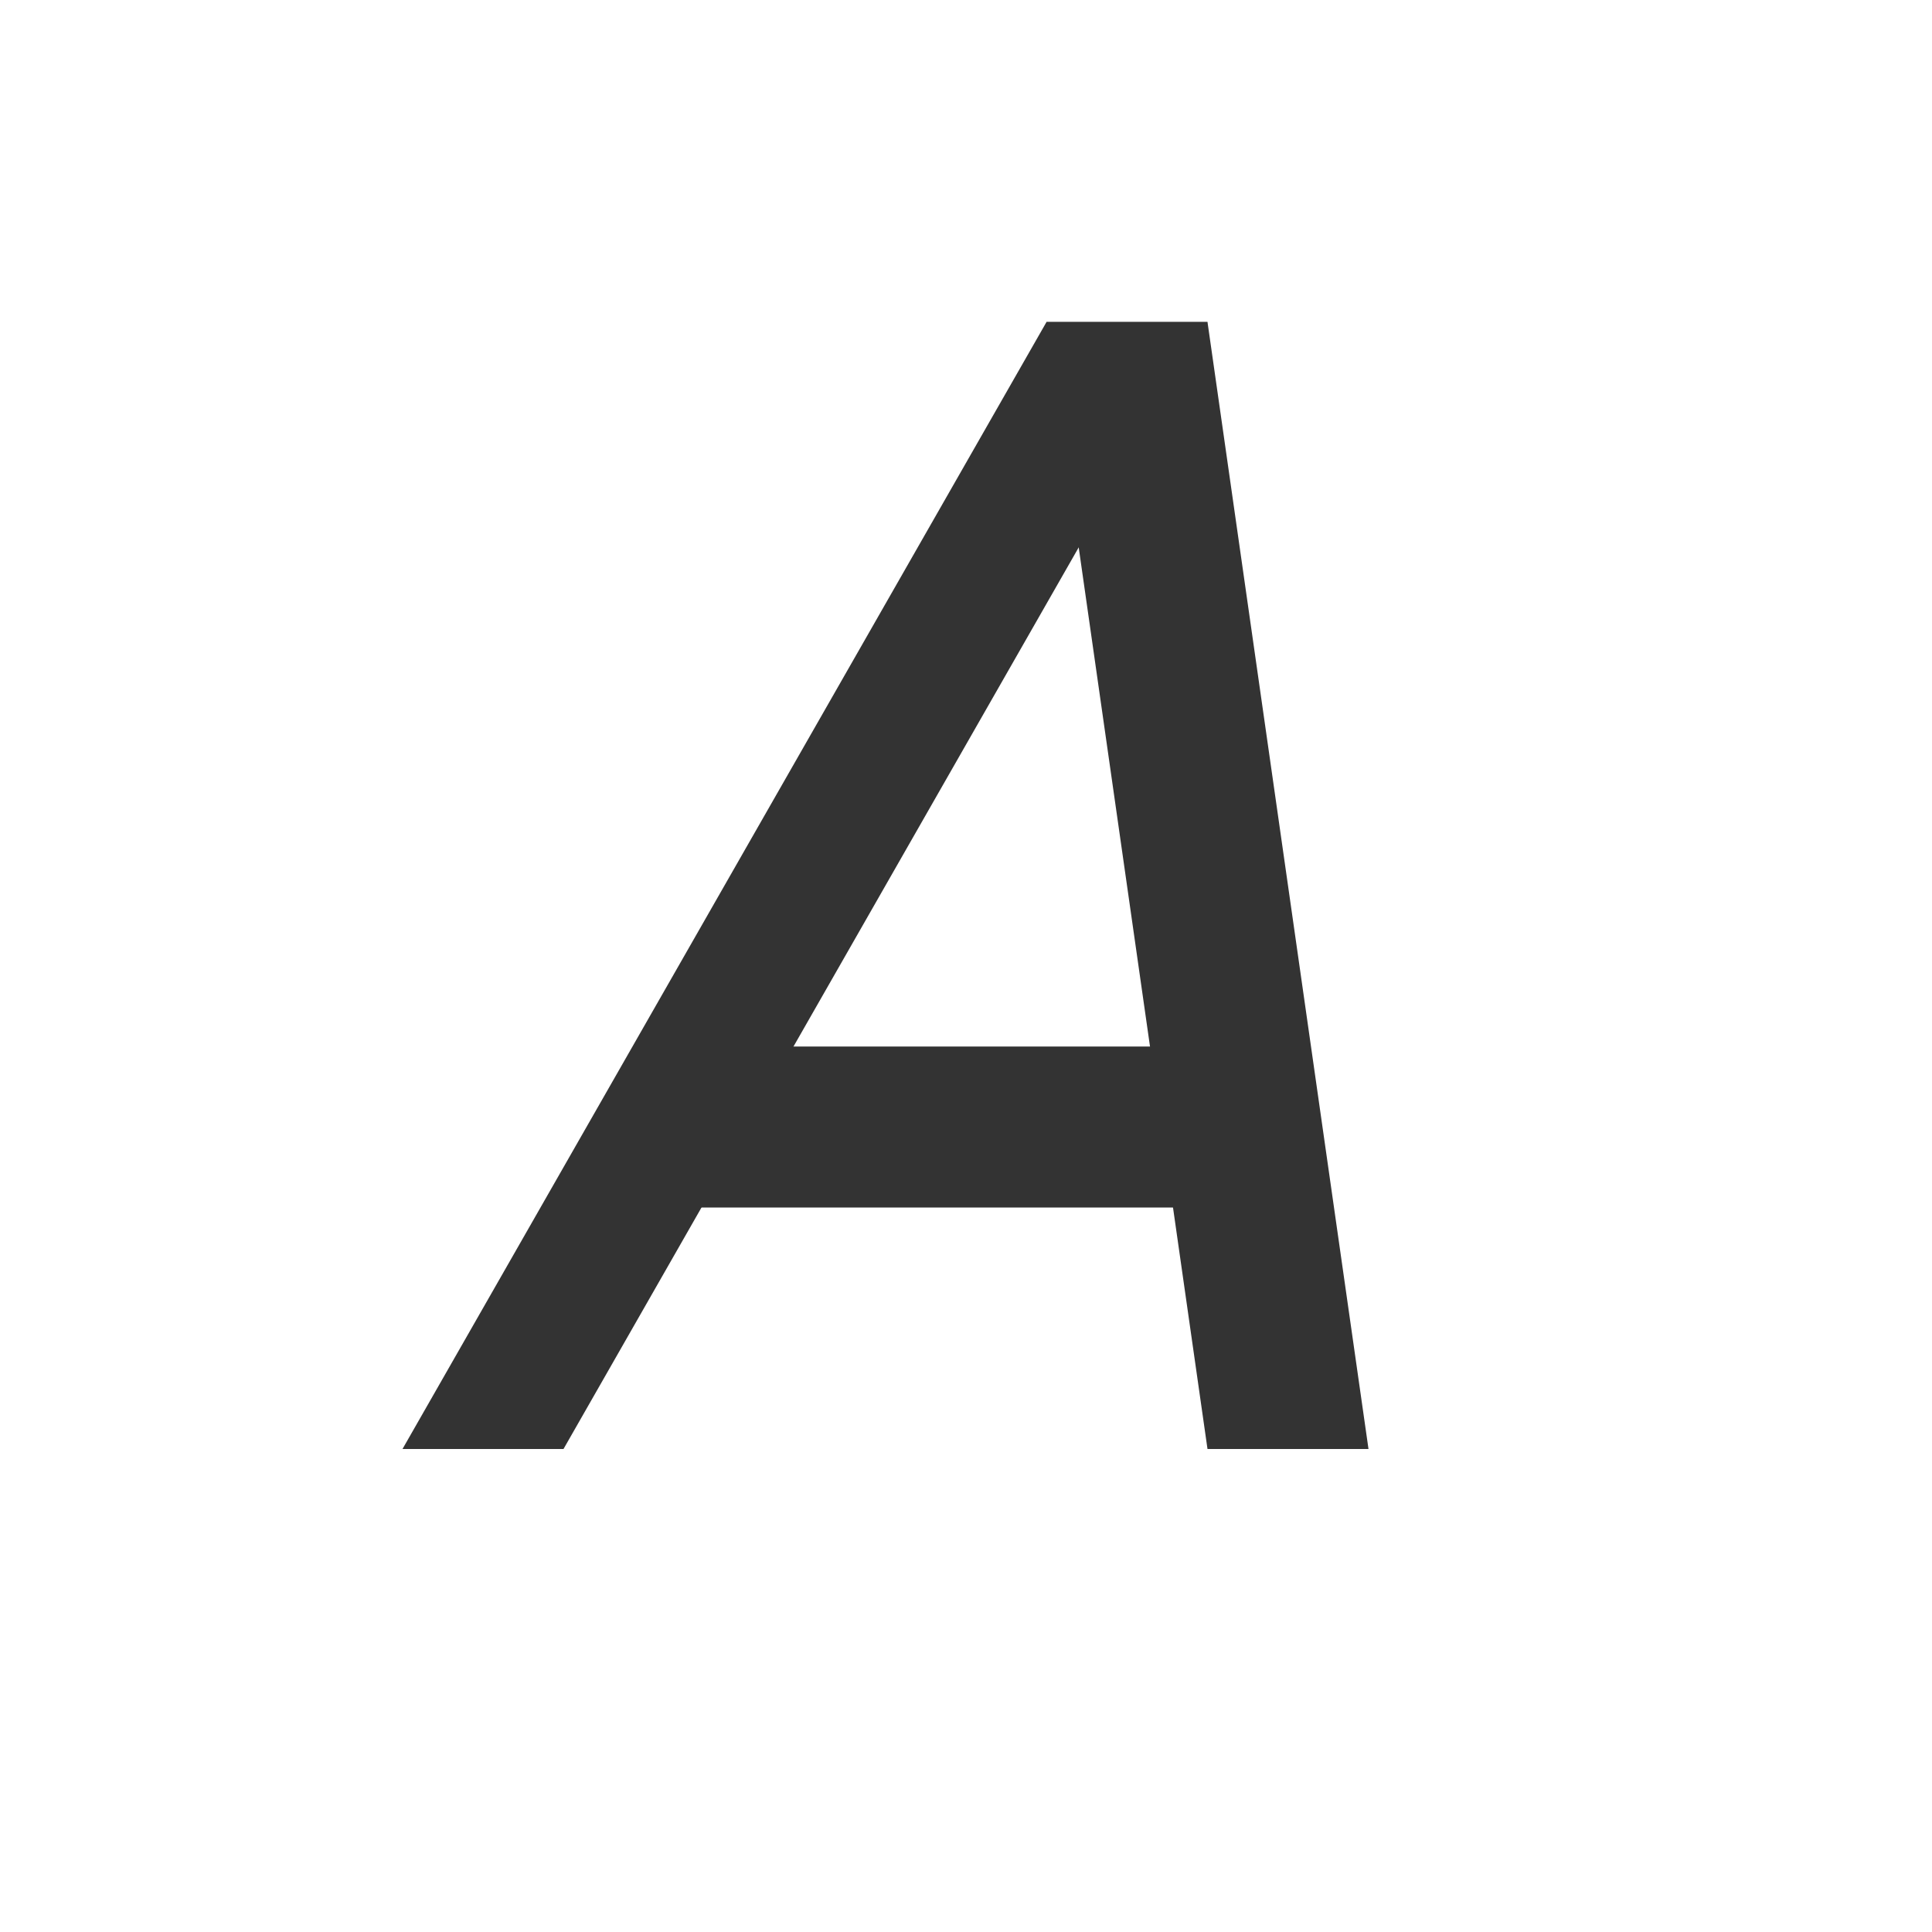
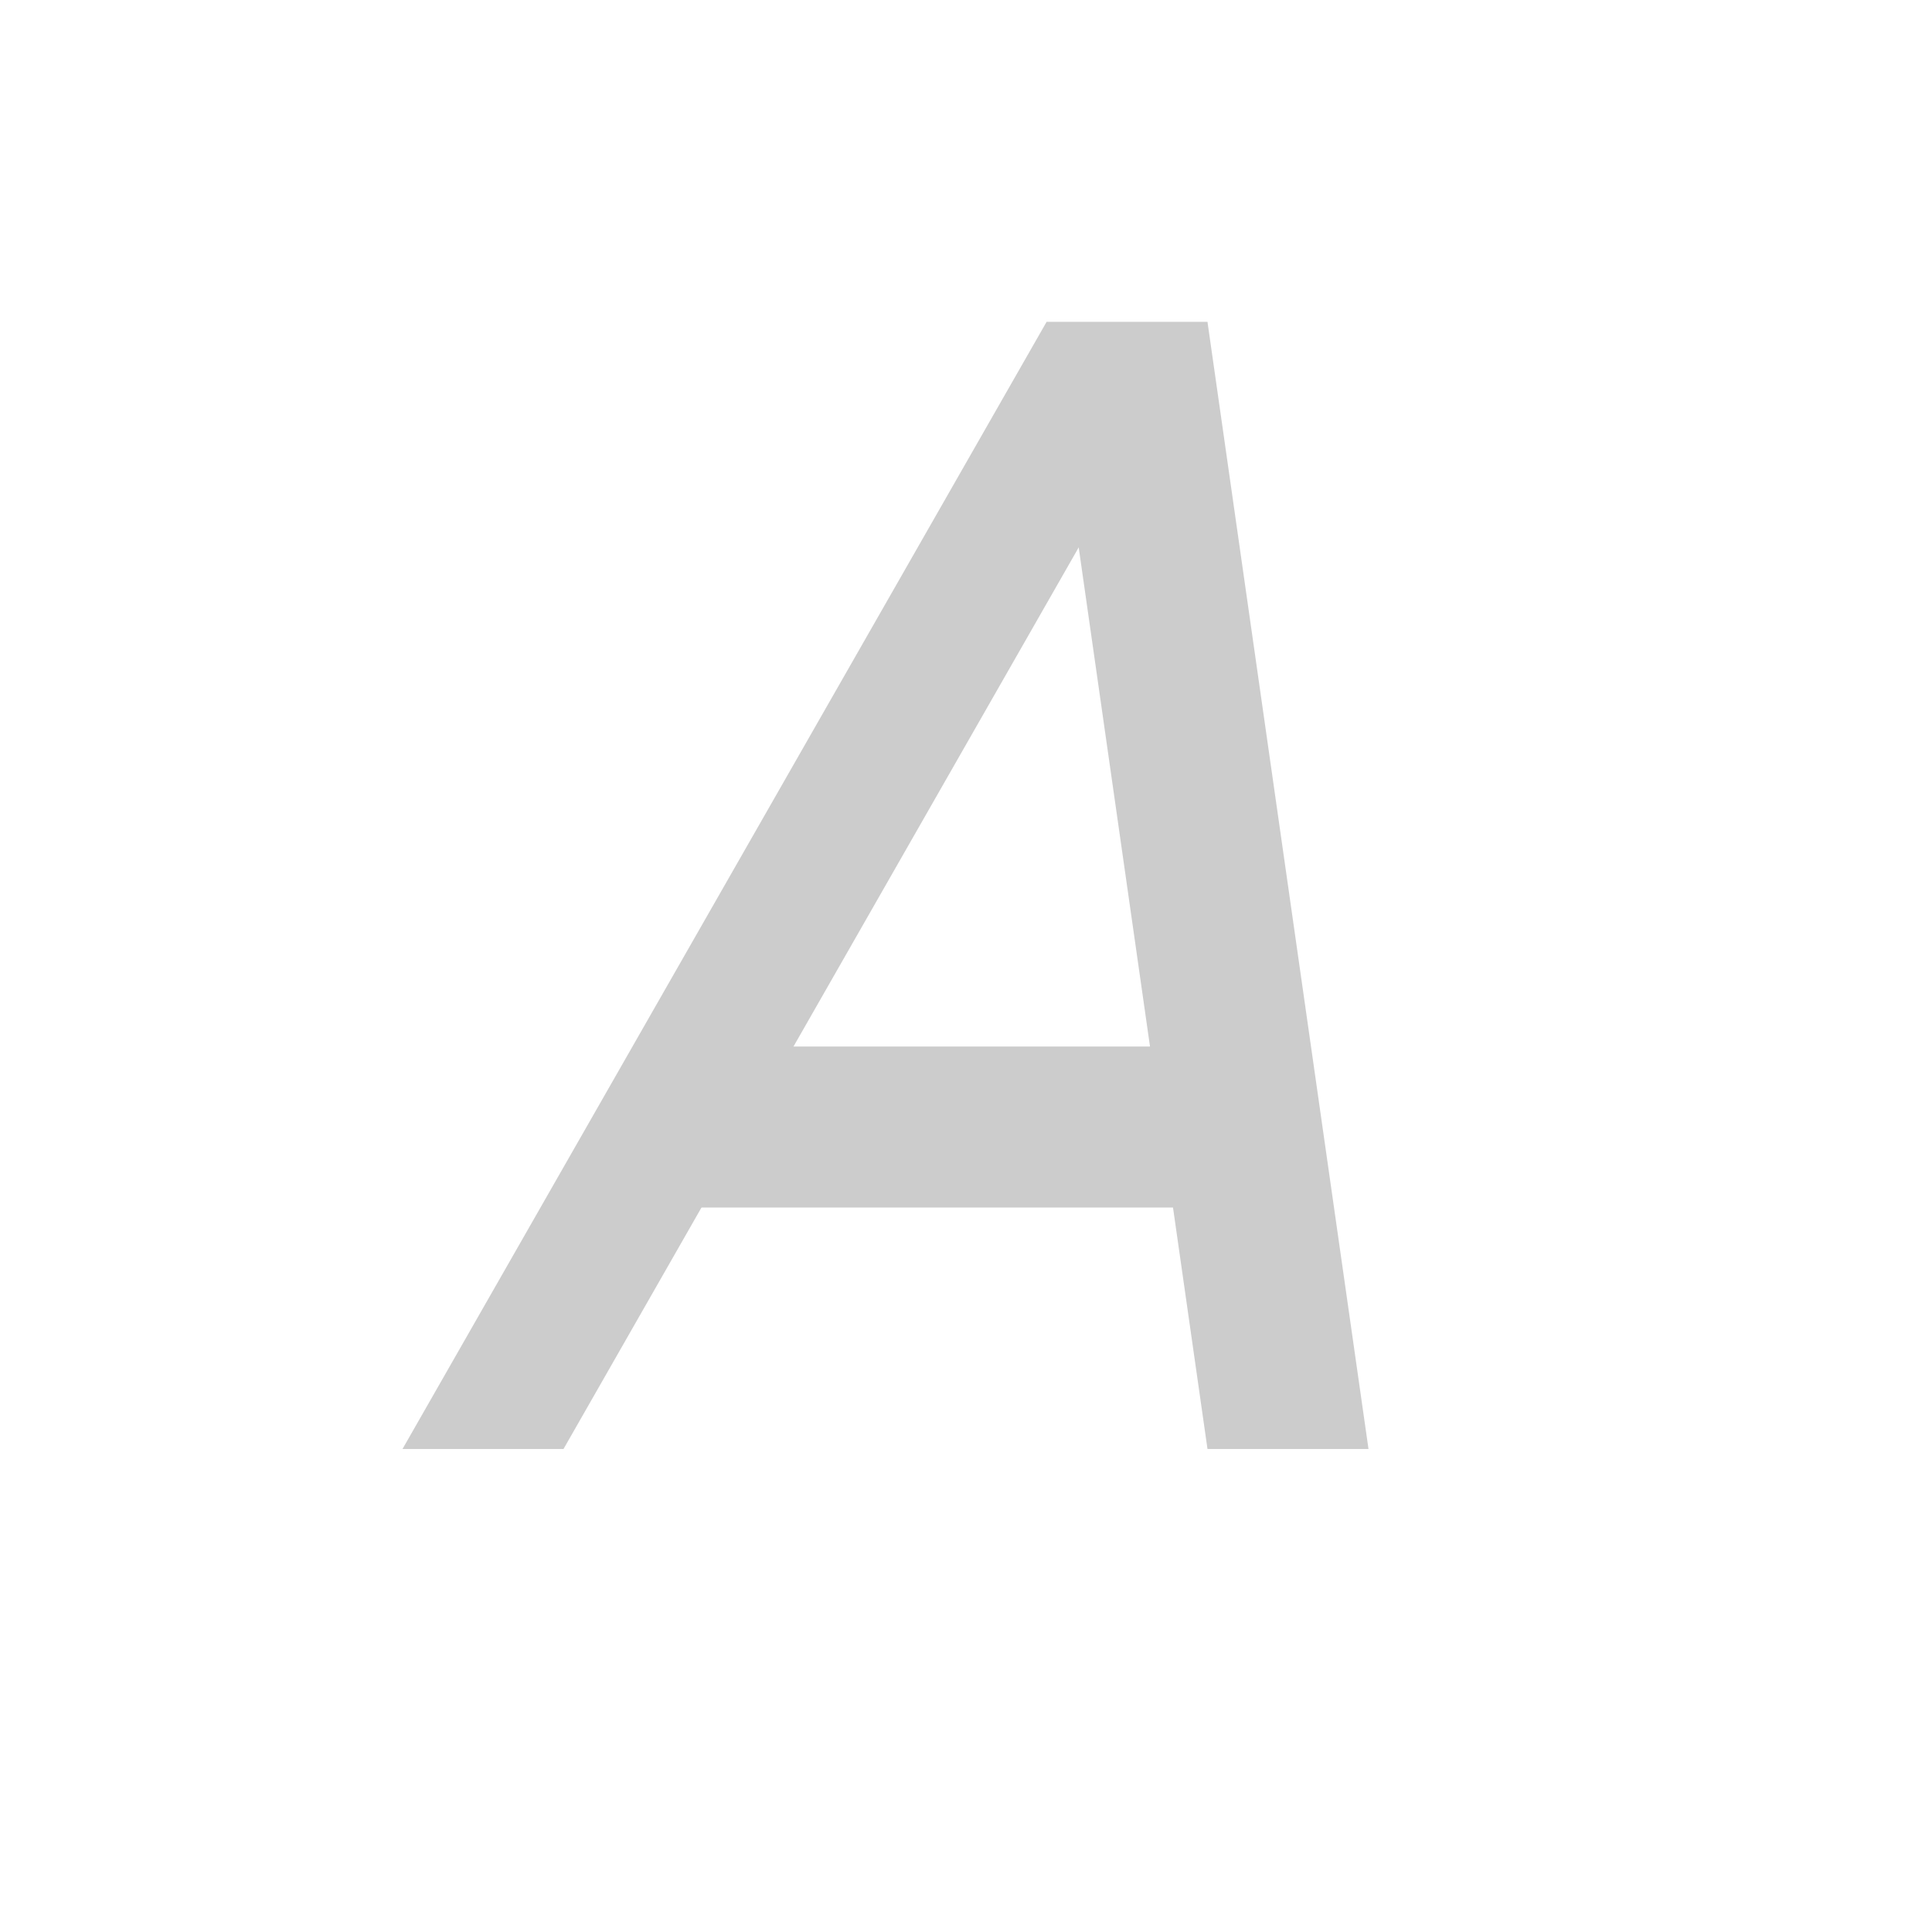
<svg xmlns="http://www.w3.org/2000/svg" version="1.1" width="24" height="24">
-   <path style="fill:#333333;fill-opacity:1;stroke:none" d="M 5,18 7,18 15,4 13,4 Z" />
-   <path style="fill:#333333;fill-opacity:1;stroke:none" d="M 15,18 17,18 15,4 13,4 Z" />
-   <path style="fill:#333333;fill-opacity:1;stroke:none" d="M 9,13 8,15 16,15 16,13 Z" />
+   <path style="fill:#cccccc;fill-opacity:1;stroke:none" d="M 5,18 7,18 15,4 13,4 Z" />
+   <path style="fill:#cccccc;fill-opacity:1;stroke:none" d="M 15,18 17,18 15,4 13,4 Z" />
+   <path style="fill:#cccccc;fill-opacity:1;stroke:none" d="M 9,13 8,15 16,15 16,13 Z" />
</svg>
